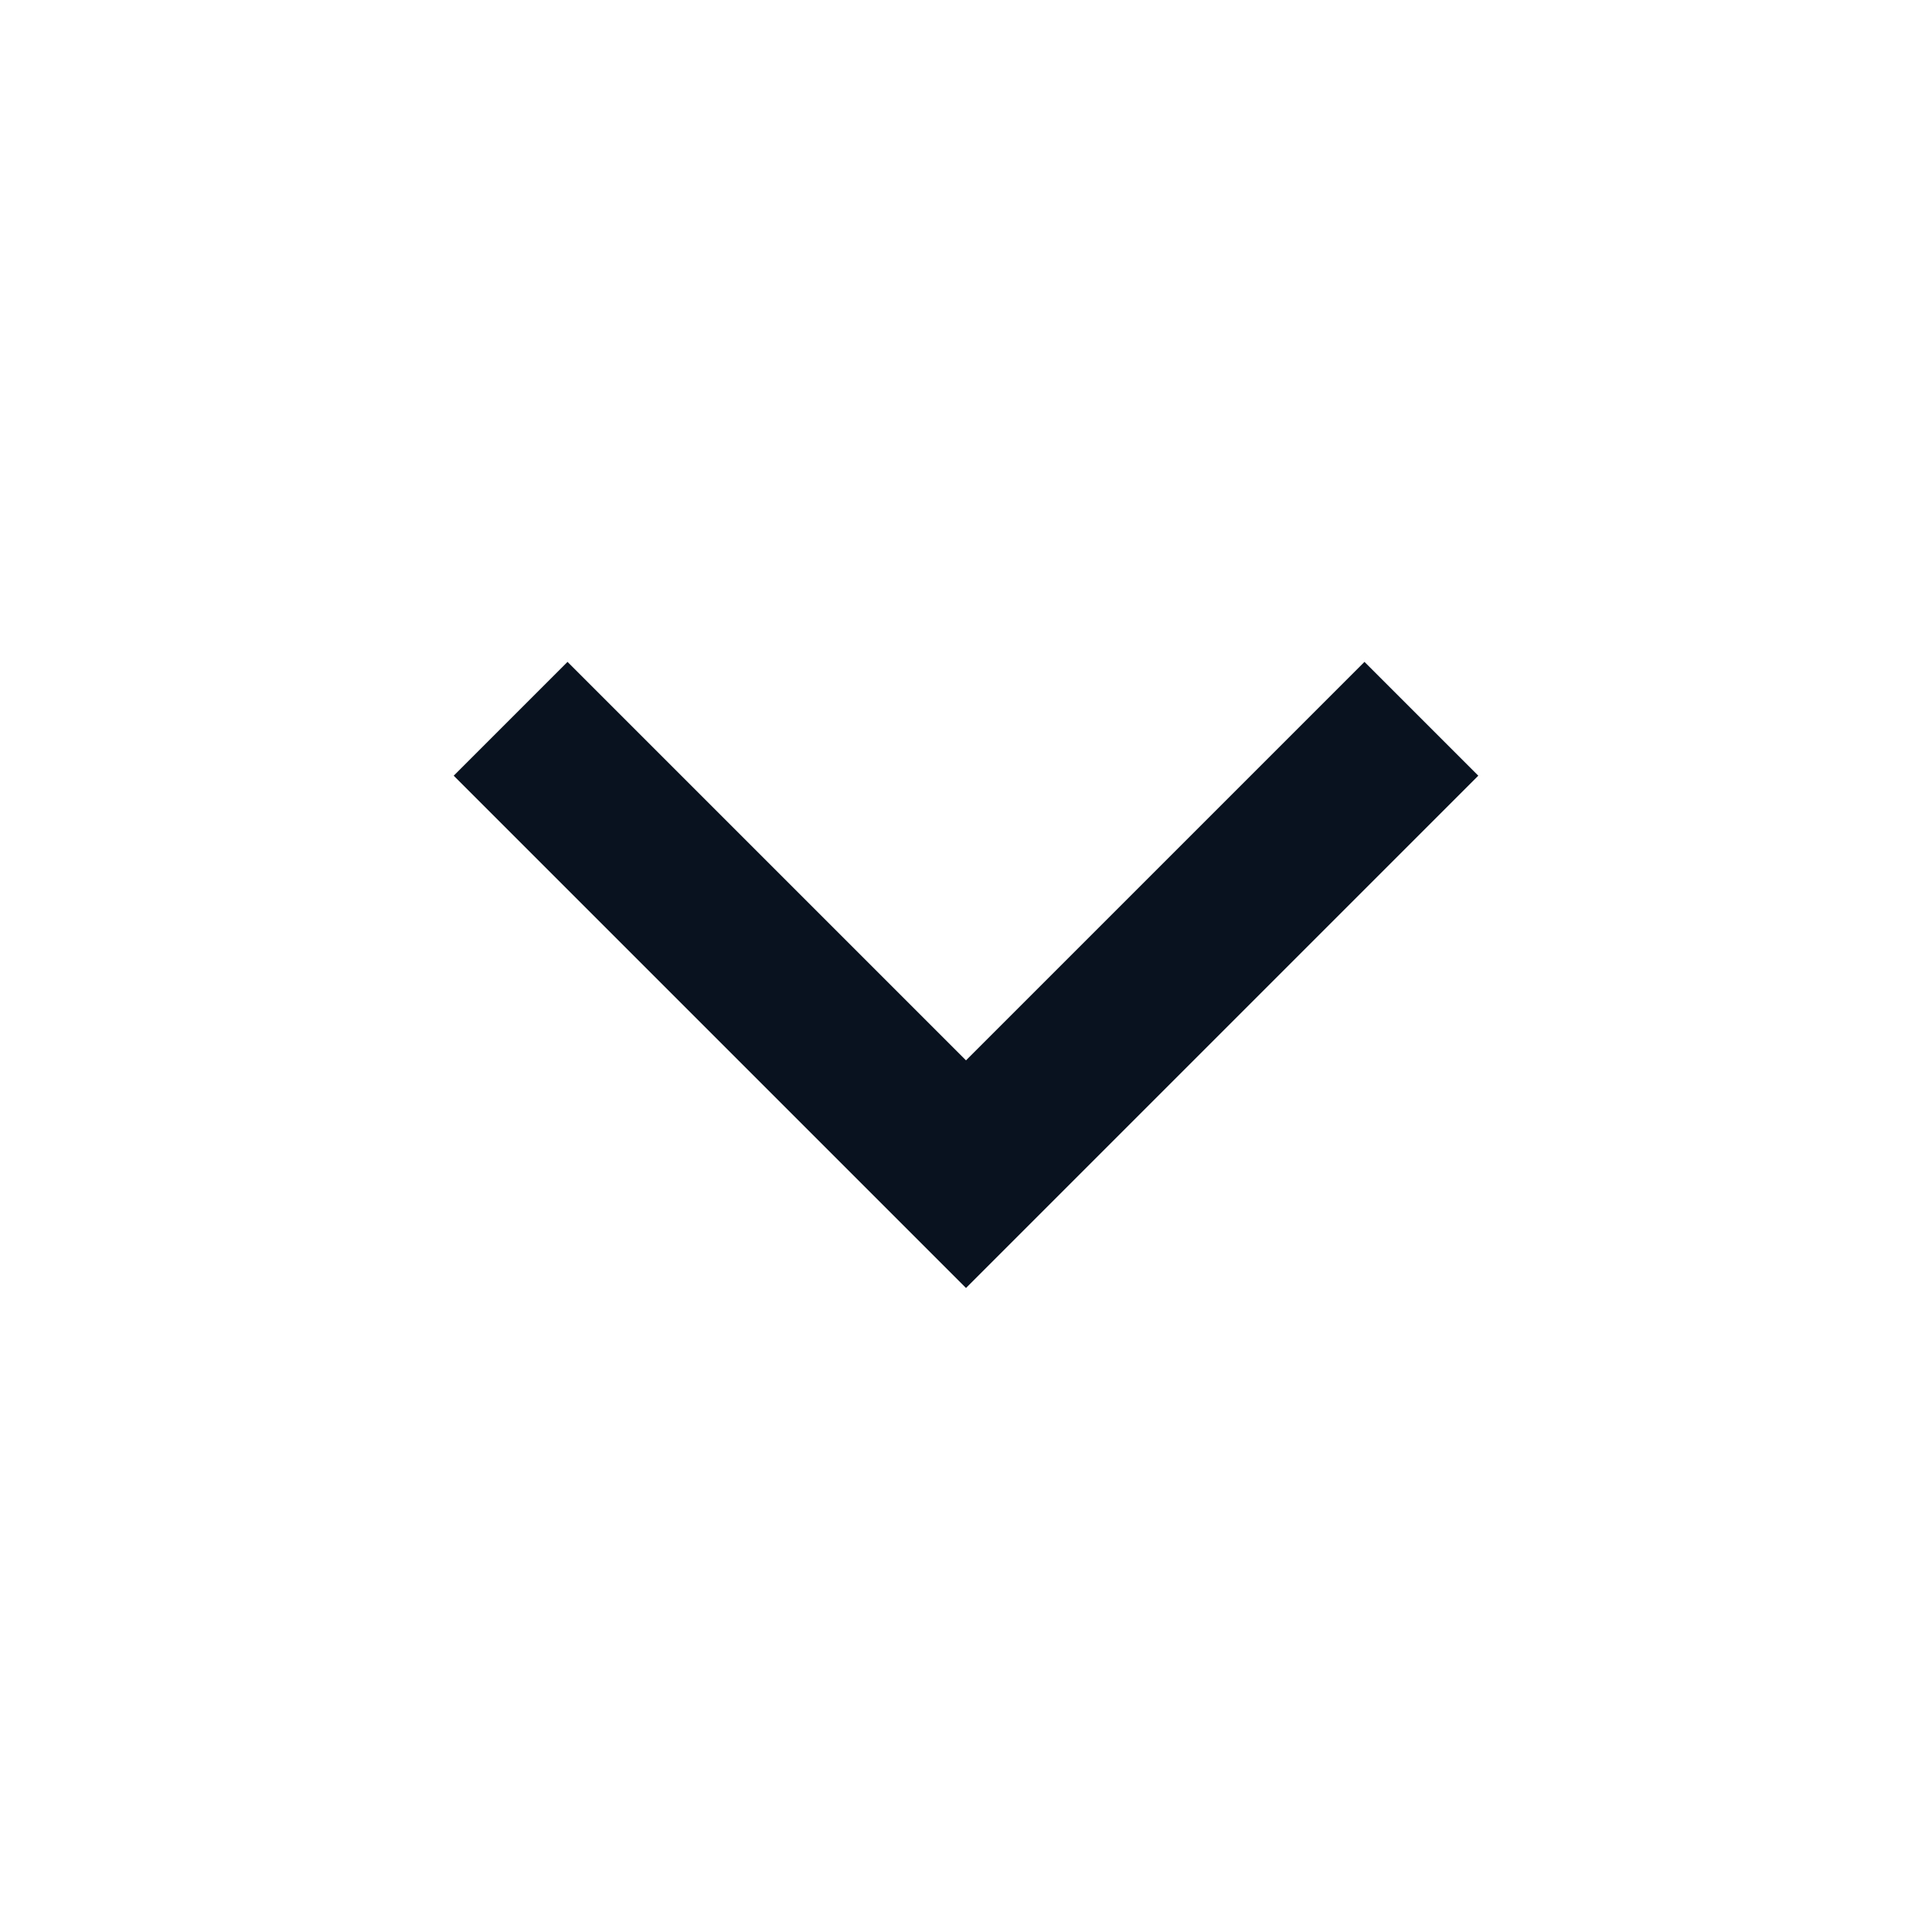
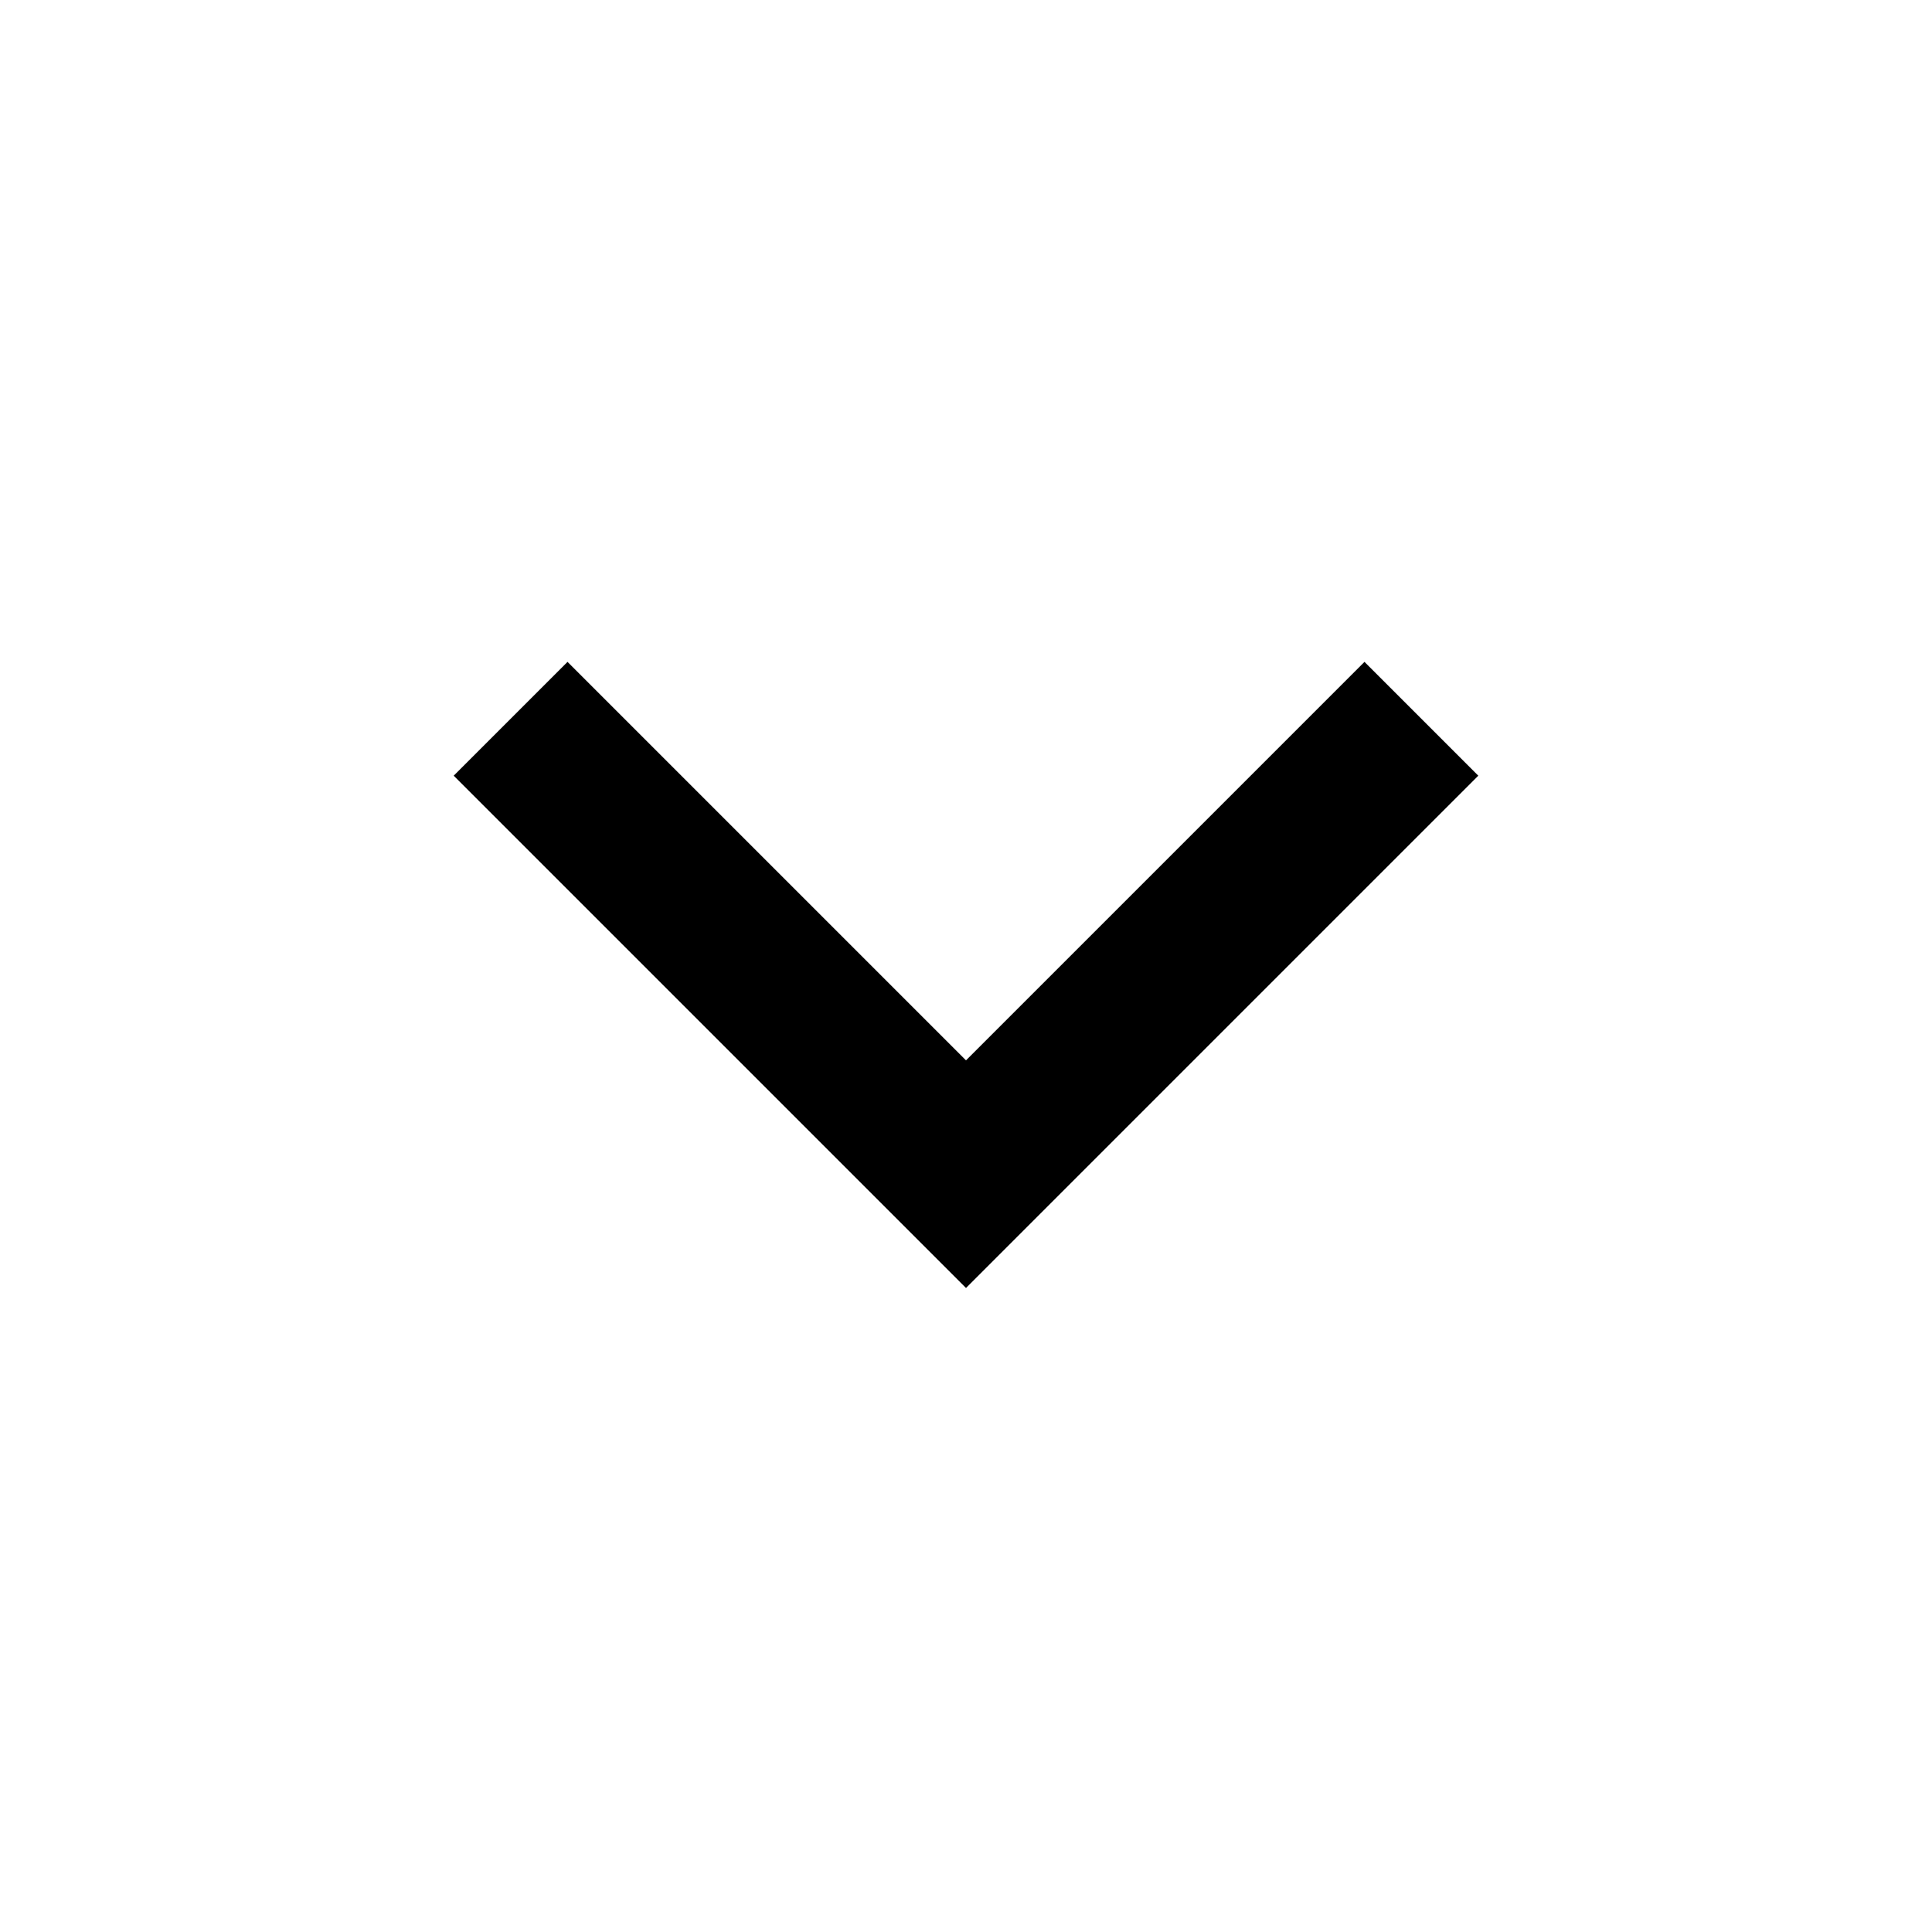
<svg xmlns="http://www.w3.org/2000/svg" fill="none" viewBox="0 0 24 24">
  <g clip-path="url(#a)">
-     <path fill="#09121F" d="m12 13.172 4.95-4.95 1.414 1.414L12 16 5.636 9.636 7.05 8.222z" />
+     <path fill="currentColor" d="m12 13.172 4.95-4.95 1.414 1.414L12 16 5.636 9.636 7.05 8.222z" />
  </g>
</svg>
